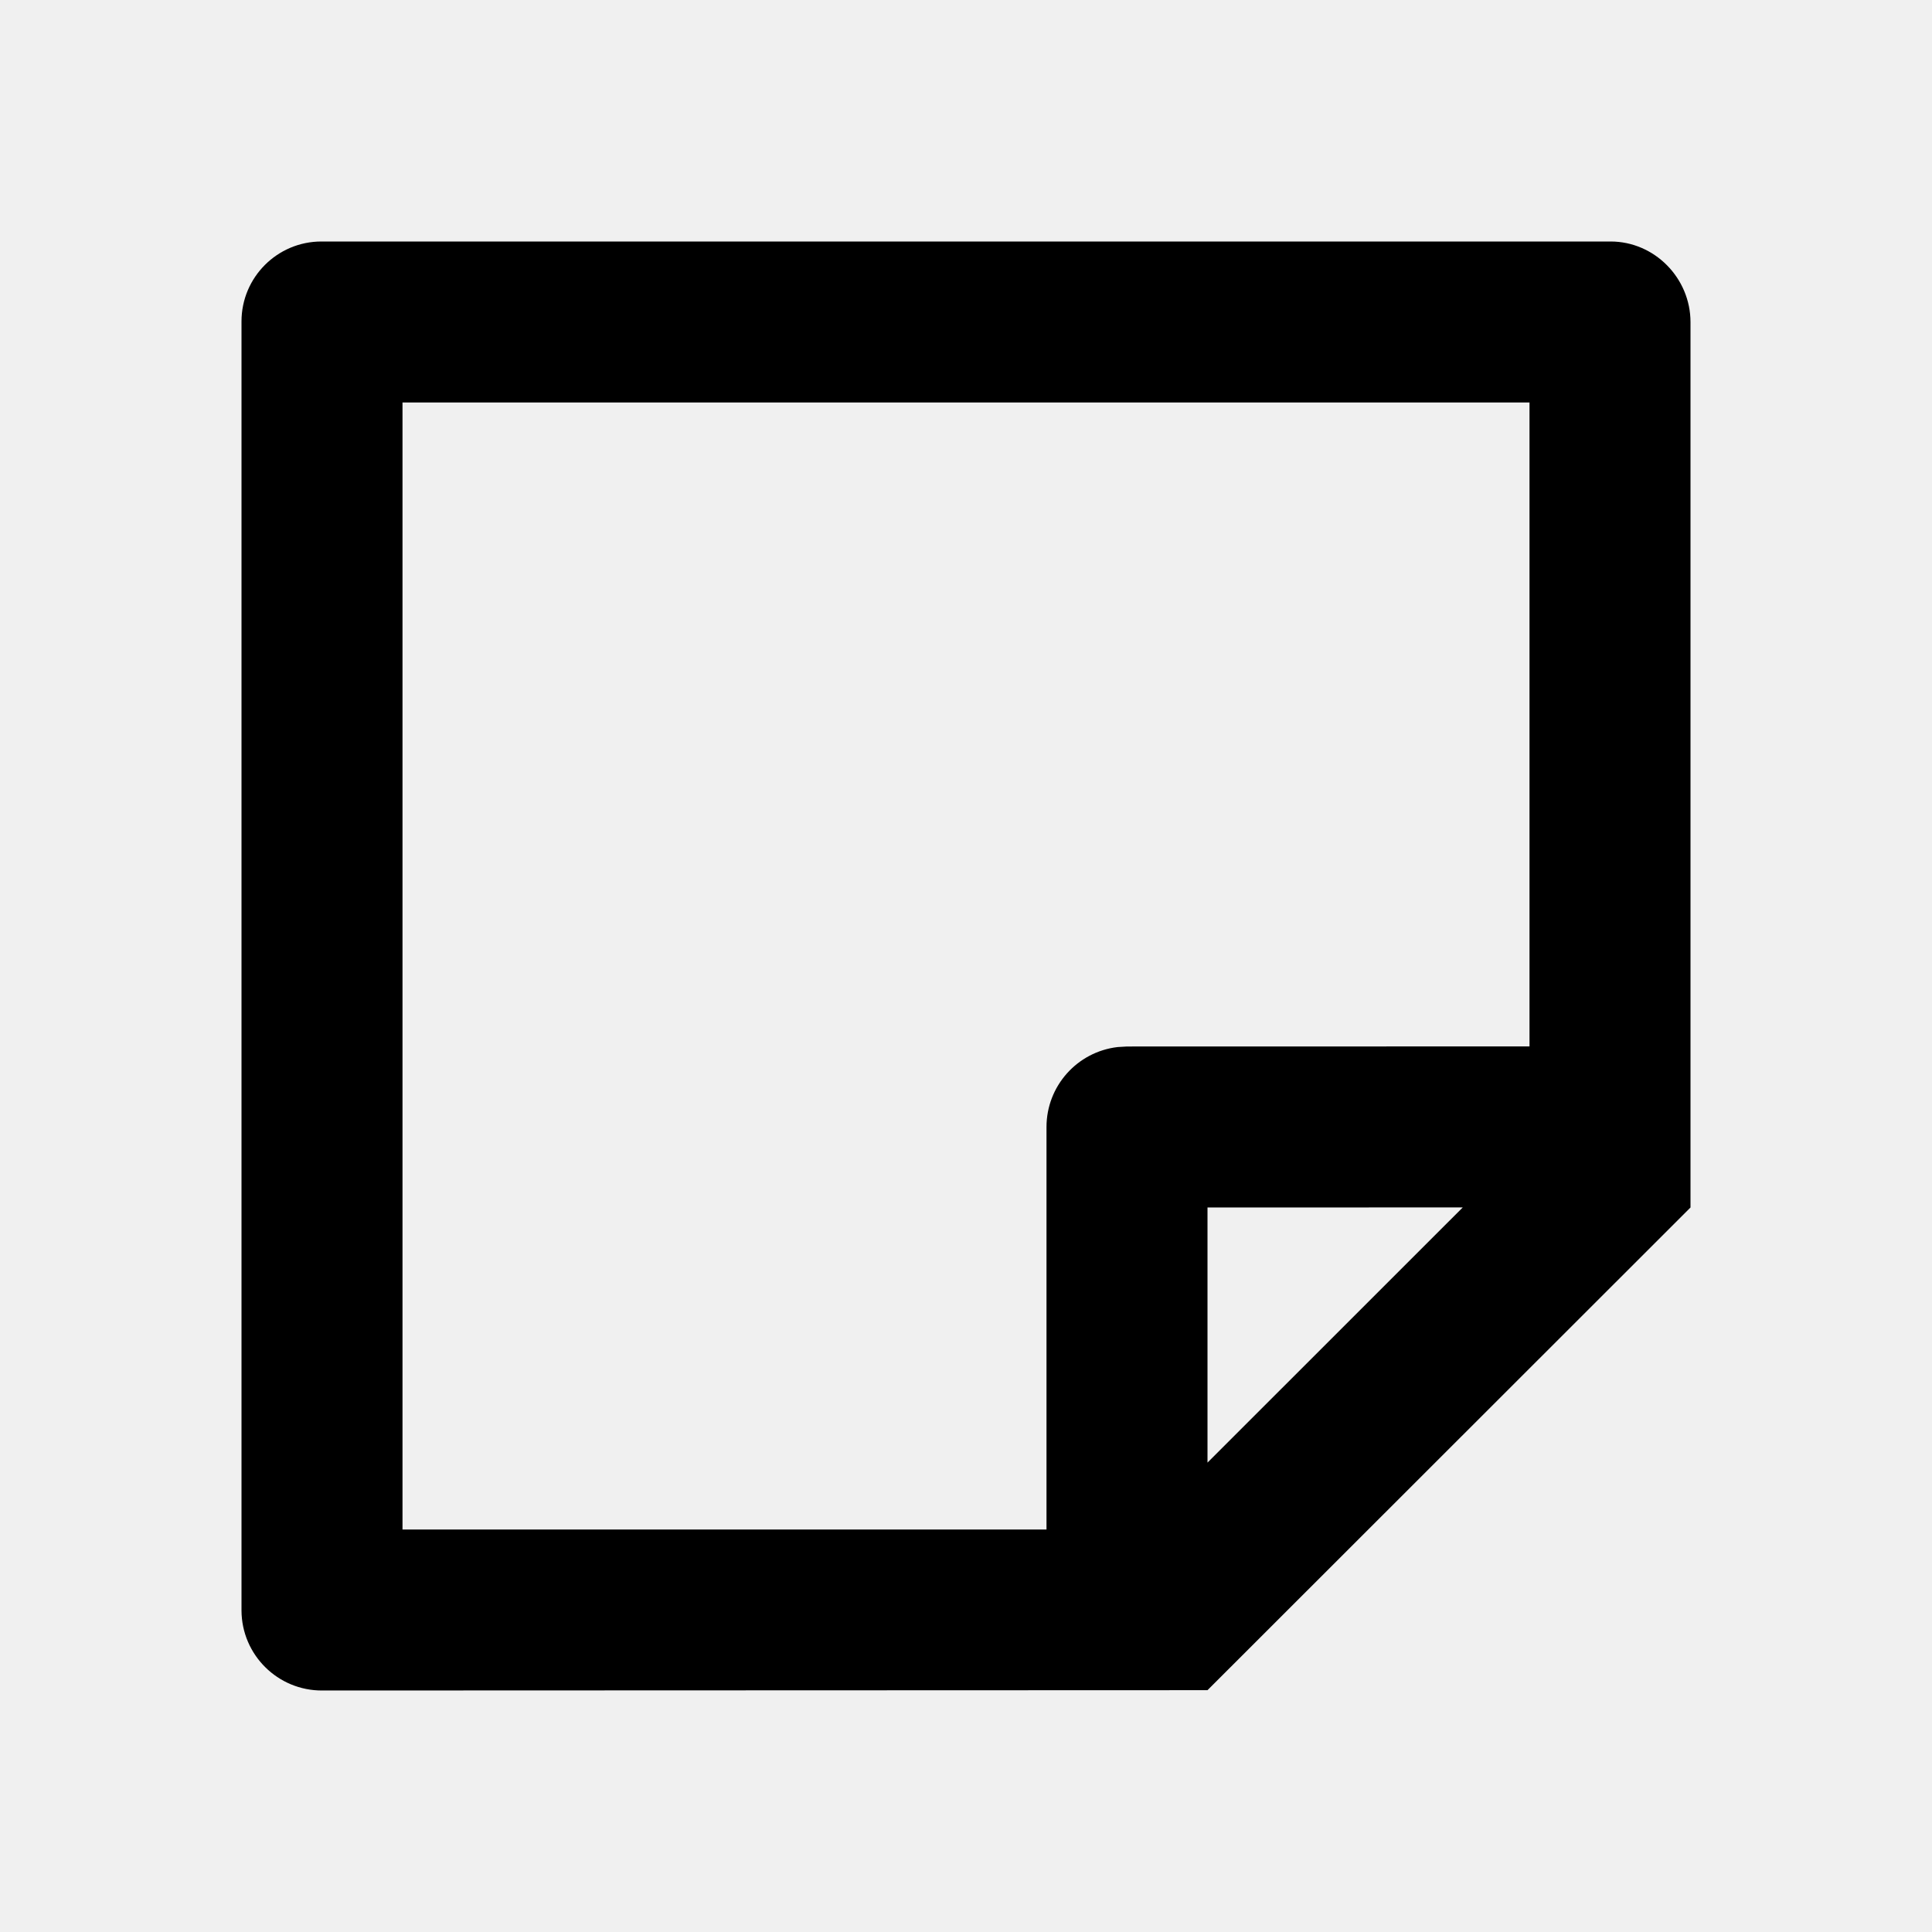
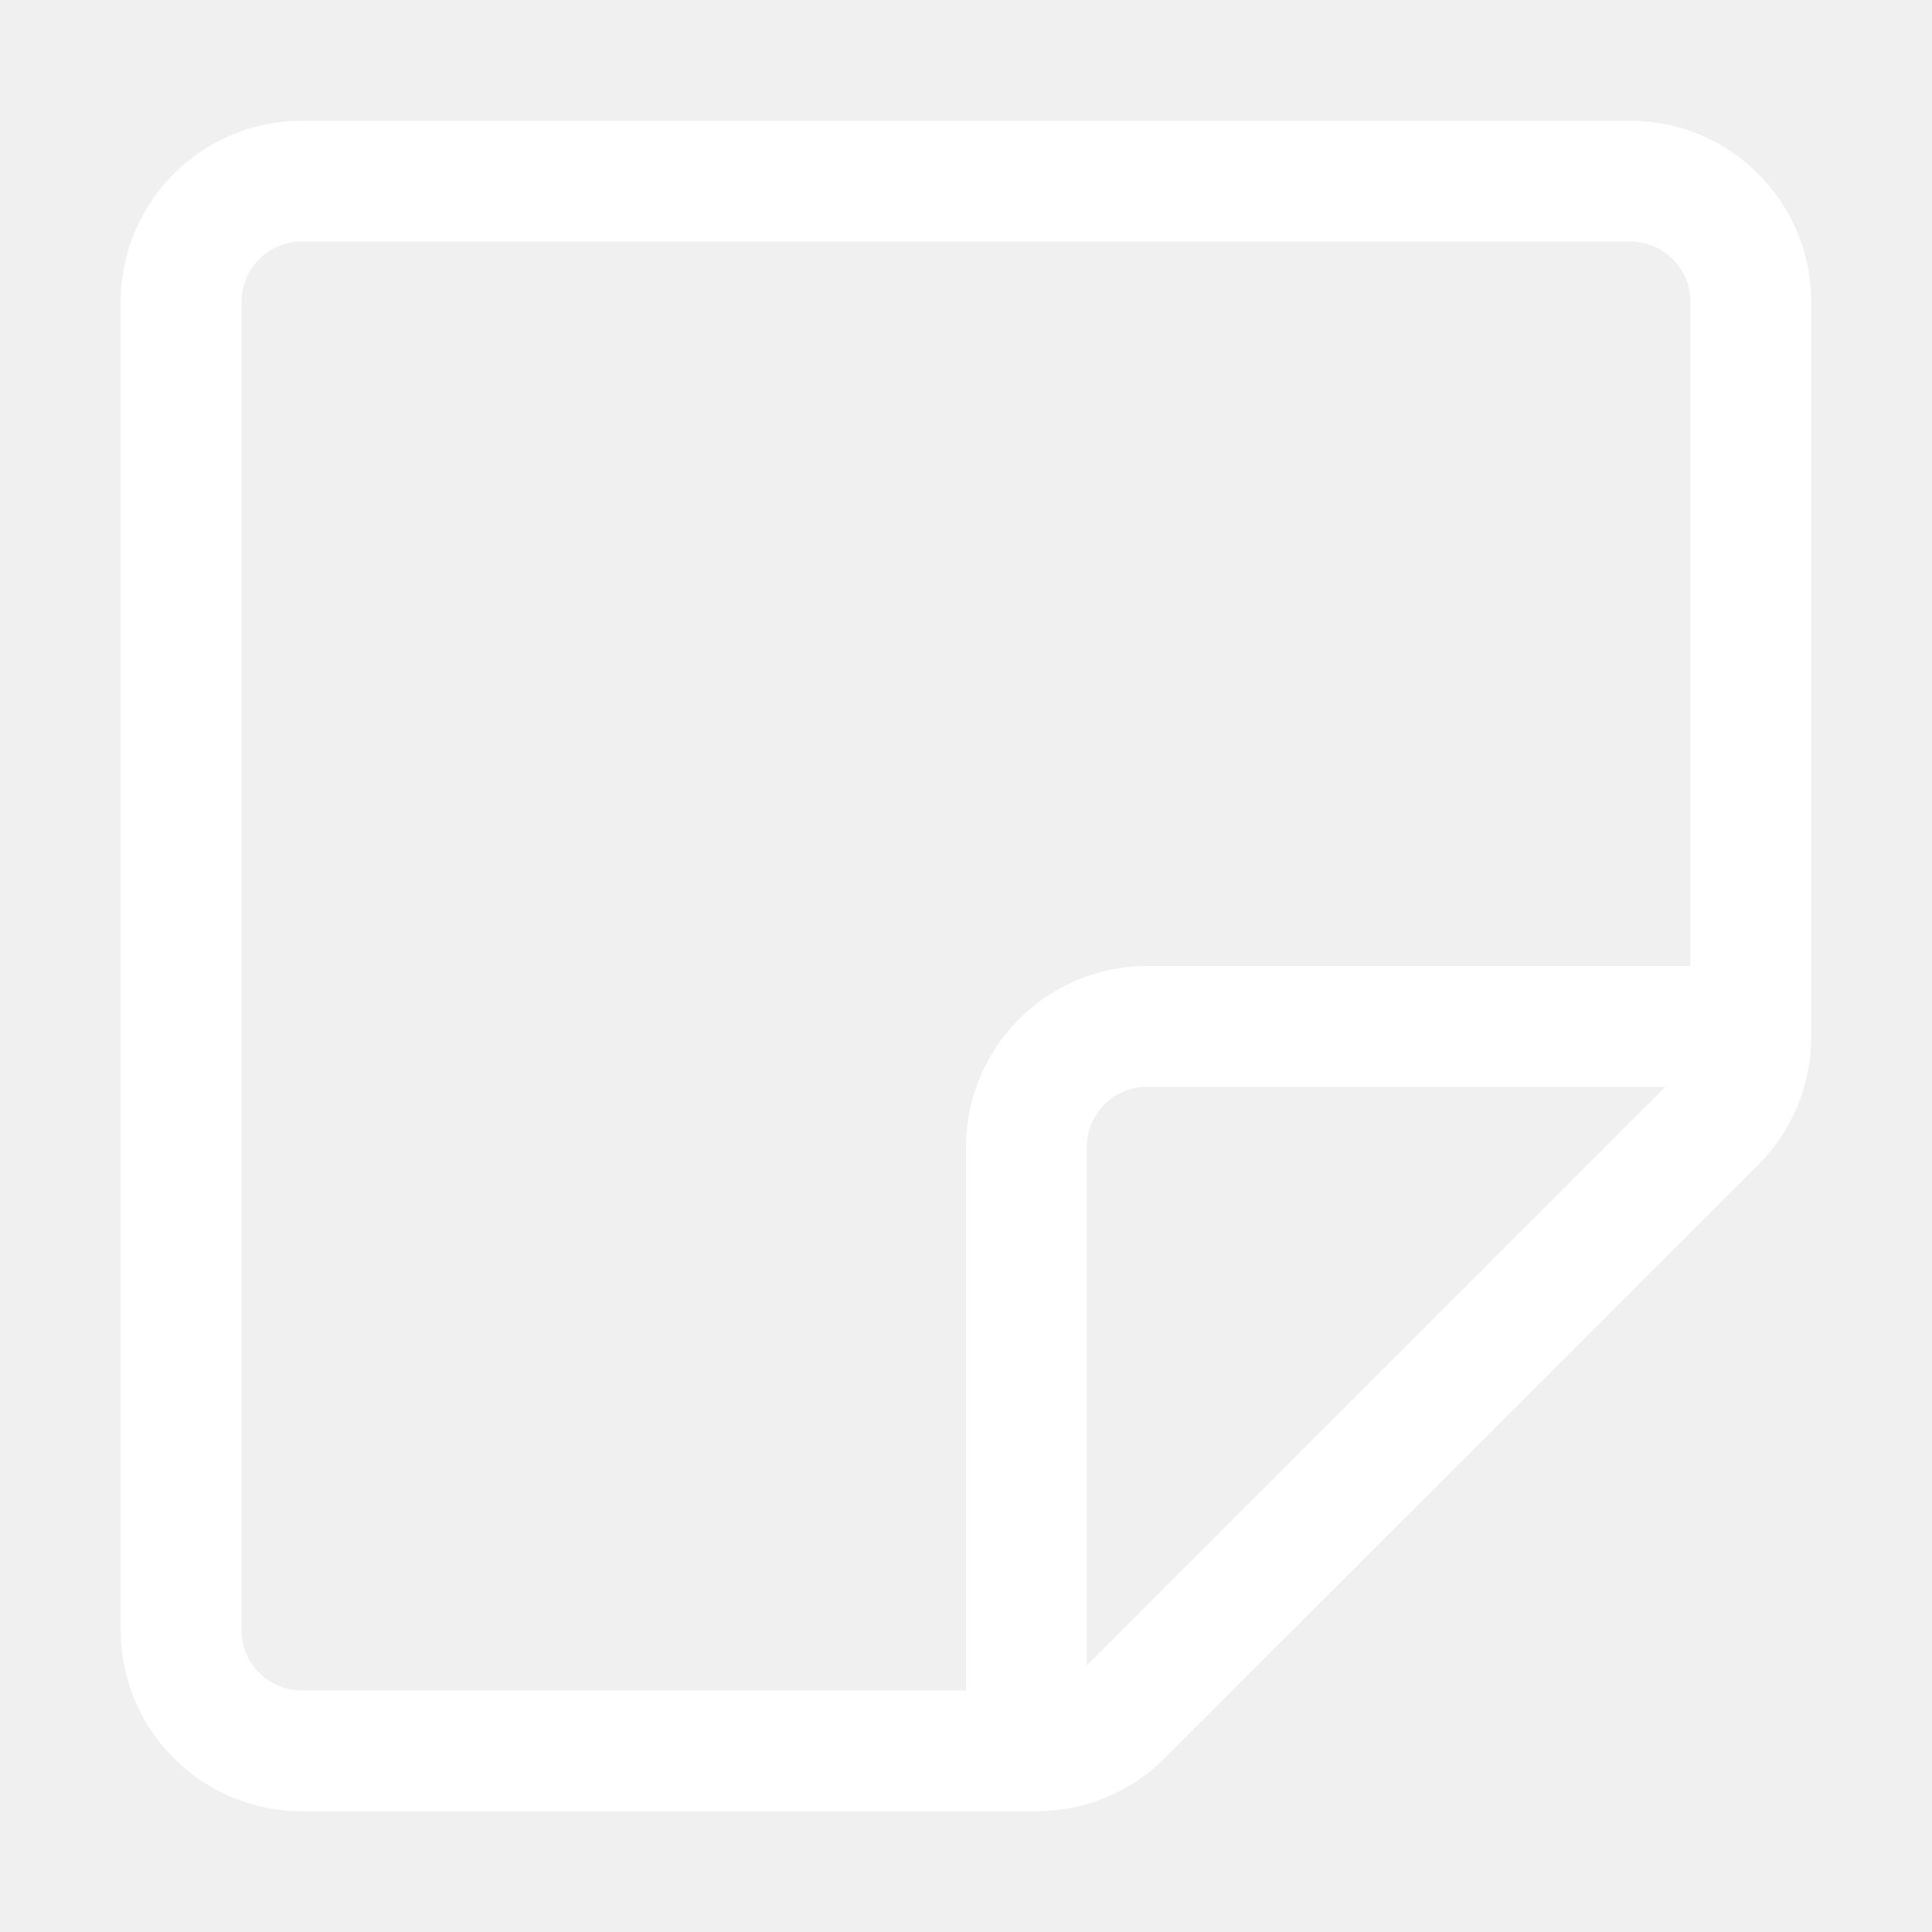
- <svg xmlns="http://www.w3.org/2000/svg" width="24px" height="24px" viewBox="0 0 24 24">
-   <g>
-     <path fill="none" d="M0 0h24v24H0z" />
-     <path d="M21 15l-6 5.996L4.002 21A.998.998 0 0 1 3 20.007V3.993C3 3.445 3.445 3 3.993 3h16.014c.548 0 .993.456.993 1.002V15zM19 5H5v14h8v-5a1 1 0 0 1 .883-.993L14 13l5-.001V5zm-.829 9.999L15 15v3.169l3.171-3.17z" />
+ <svg xmlns="http://www.w3.org/2000/svg" width="16" height="16" overflow="hidden">
+   <defs>
+     <clipPath id="clip0">
+       <rect x="476" y="225" width="16" height="16" />
+     </clipPath>
+   </defs>
+   <g clip-path="url(#clip0)" transform="translate(-476 -225)">
+     <path d="M478.5 226C477.672 226 477 226.672 477 227.5L477 238.5C477 239.328 477.672 240 478.5 240L484.586 240C484.984 240 485.365 239.841 485.646 239.56L490.561 234.646C490.842 234.365 491 233.984 491 233.586L491 227.5C491 226.672 490.328 226 489.5 226L478.5 226ZM478 227.5C478 227.224 478.224 227 478.5 227L489.5 227C489.776 227 490 227.224 490 227.5L490 233 485.5 233C484.672 233 484 233.672 484 234.5L484 239 478.5 239C478.224 239 478 238.776 478 238.5L478 227.5ZM485 238.793 485 234.5C485 234.224 485.224 234 485.5 234L489.793 234 485 238.793Z" fill="#FFFFFF" />
  </g>
</svg>
